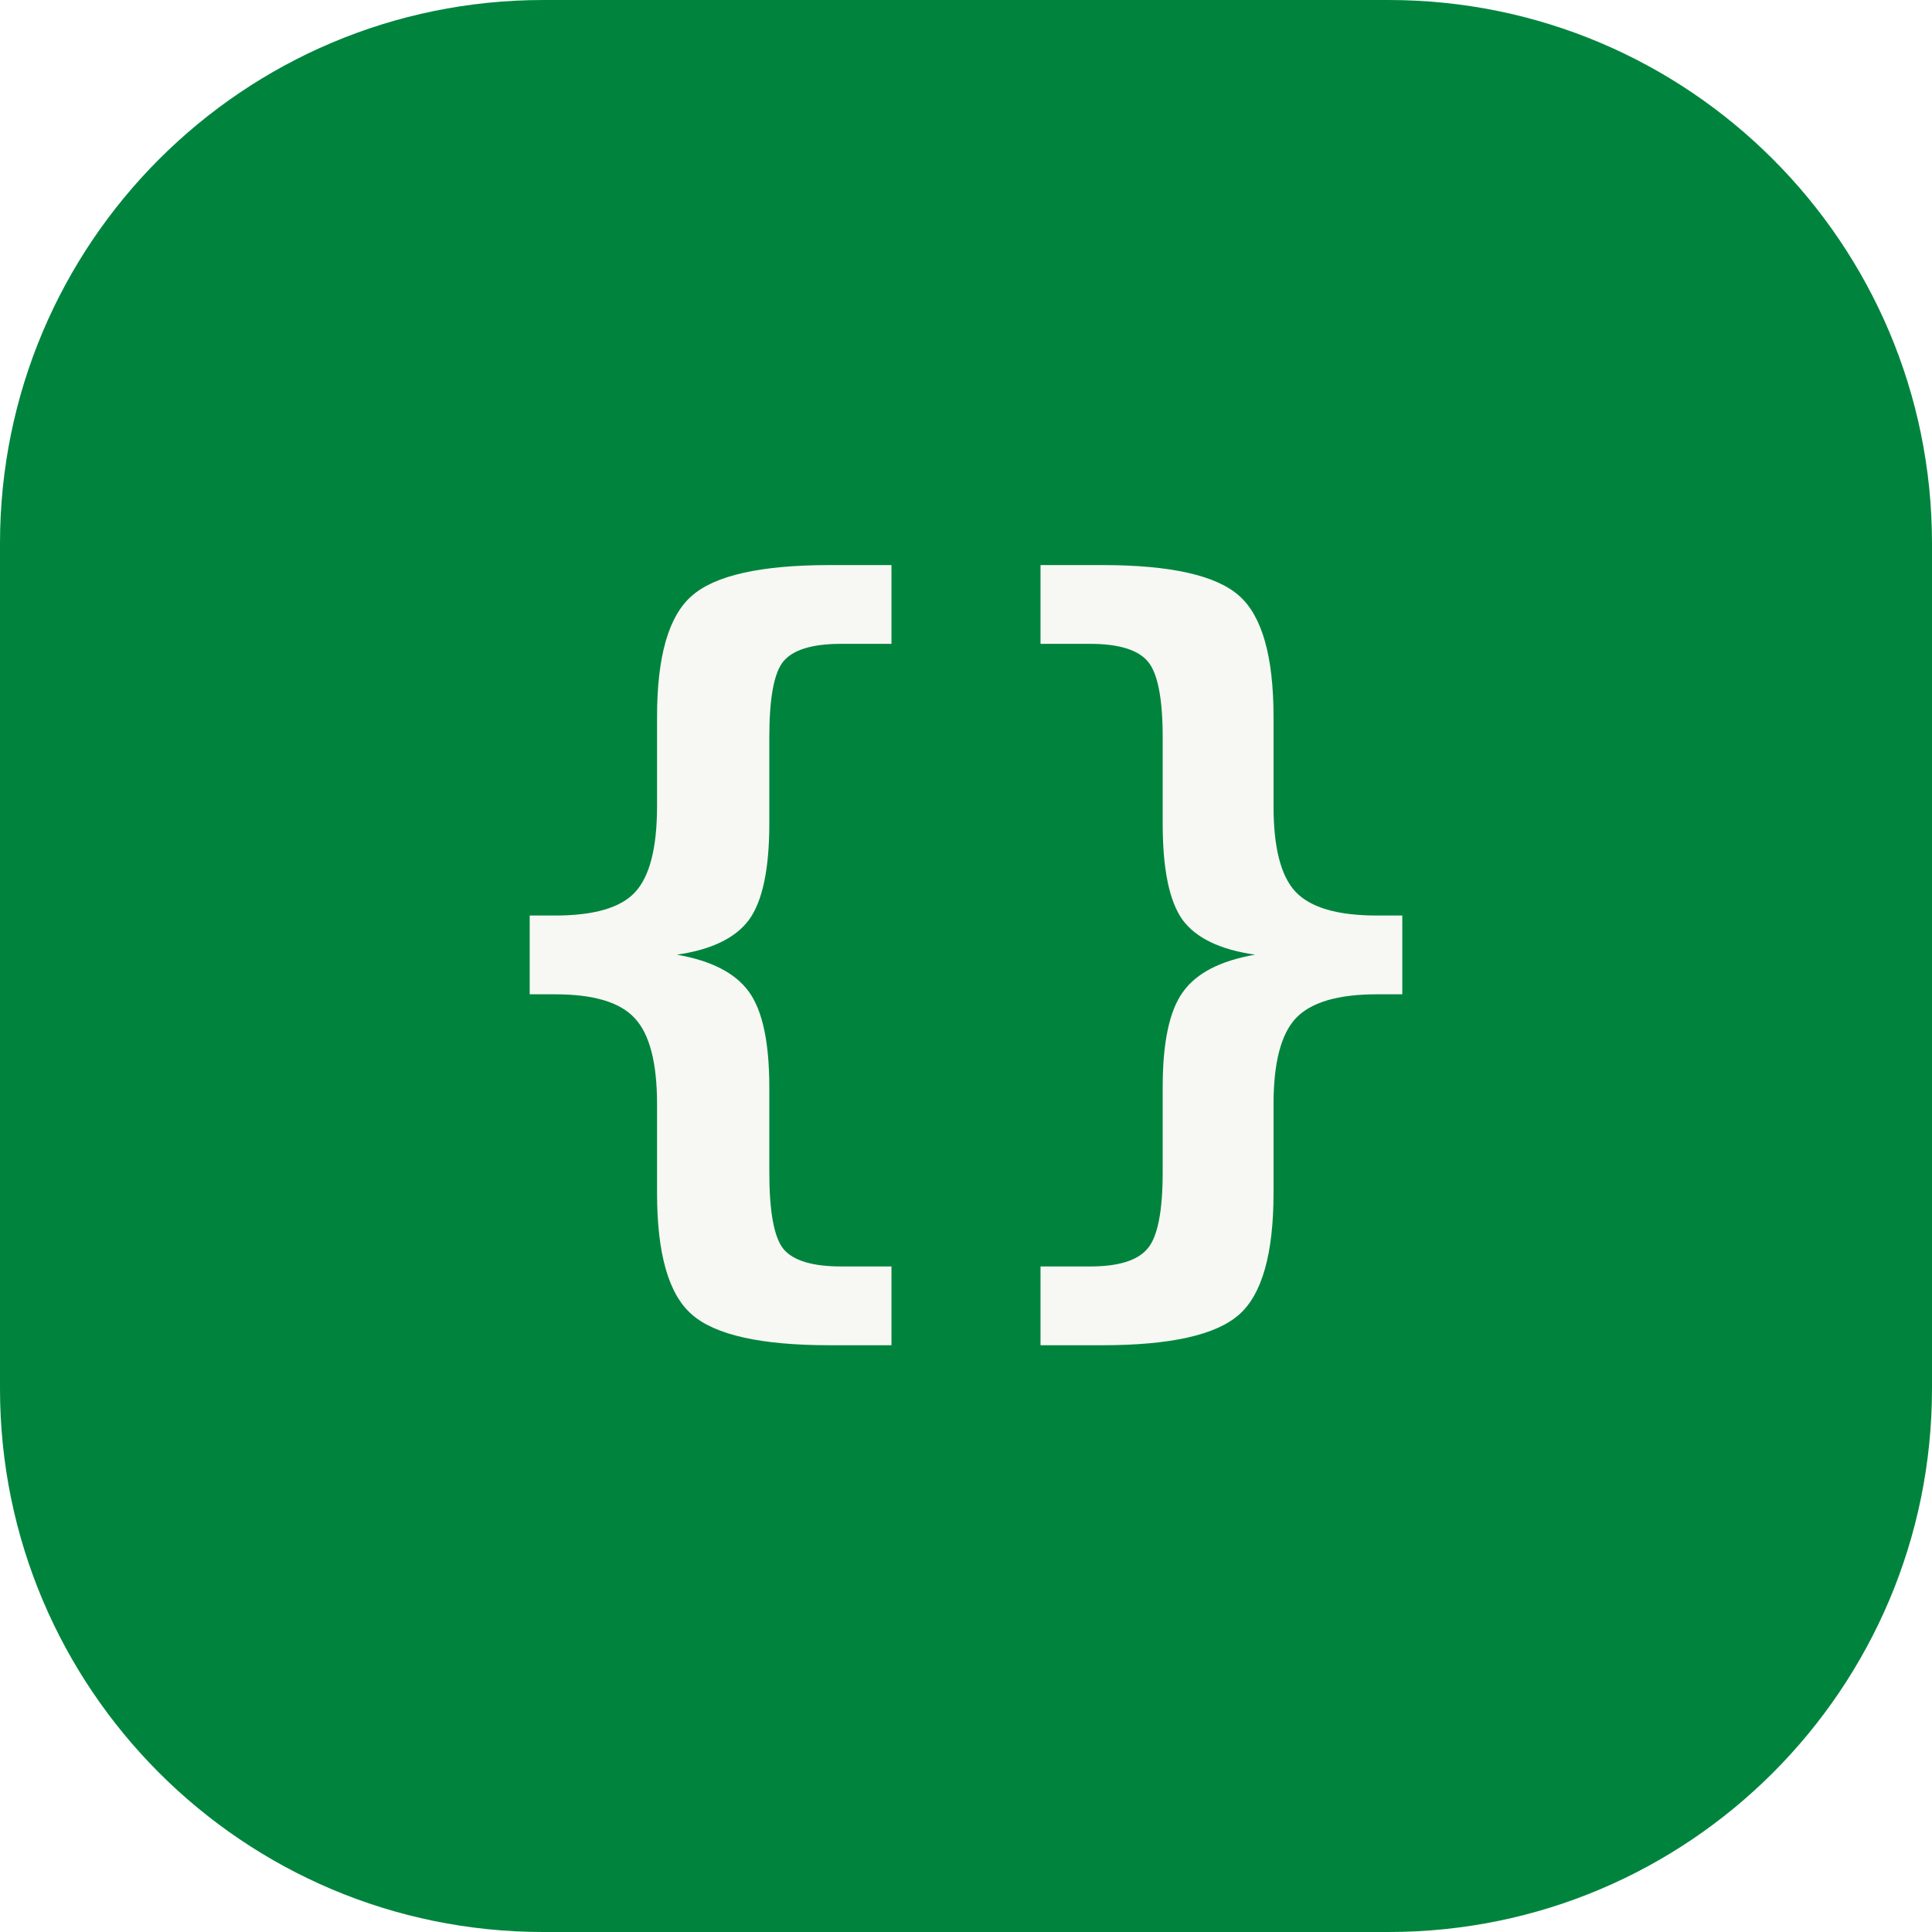
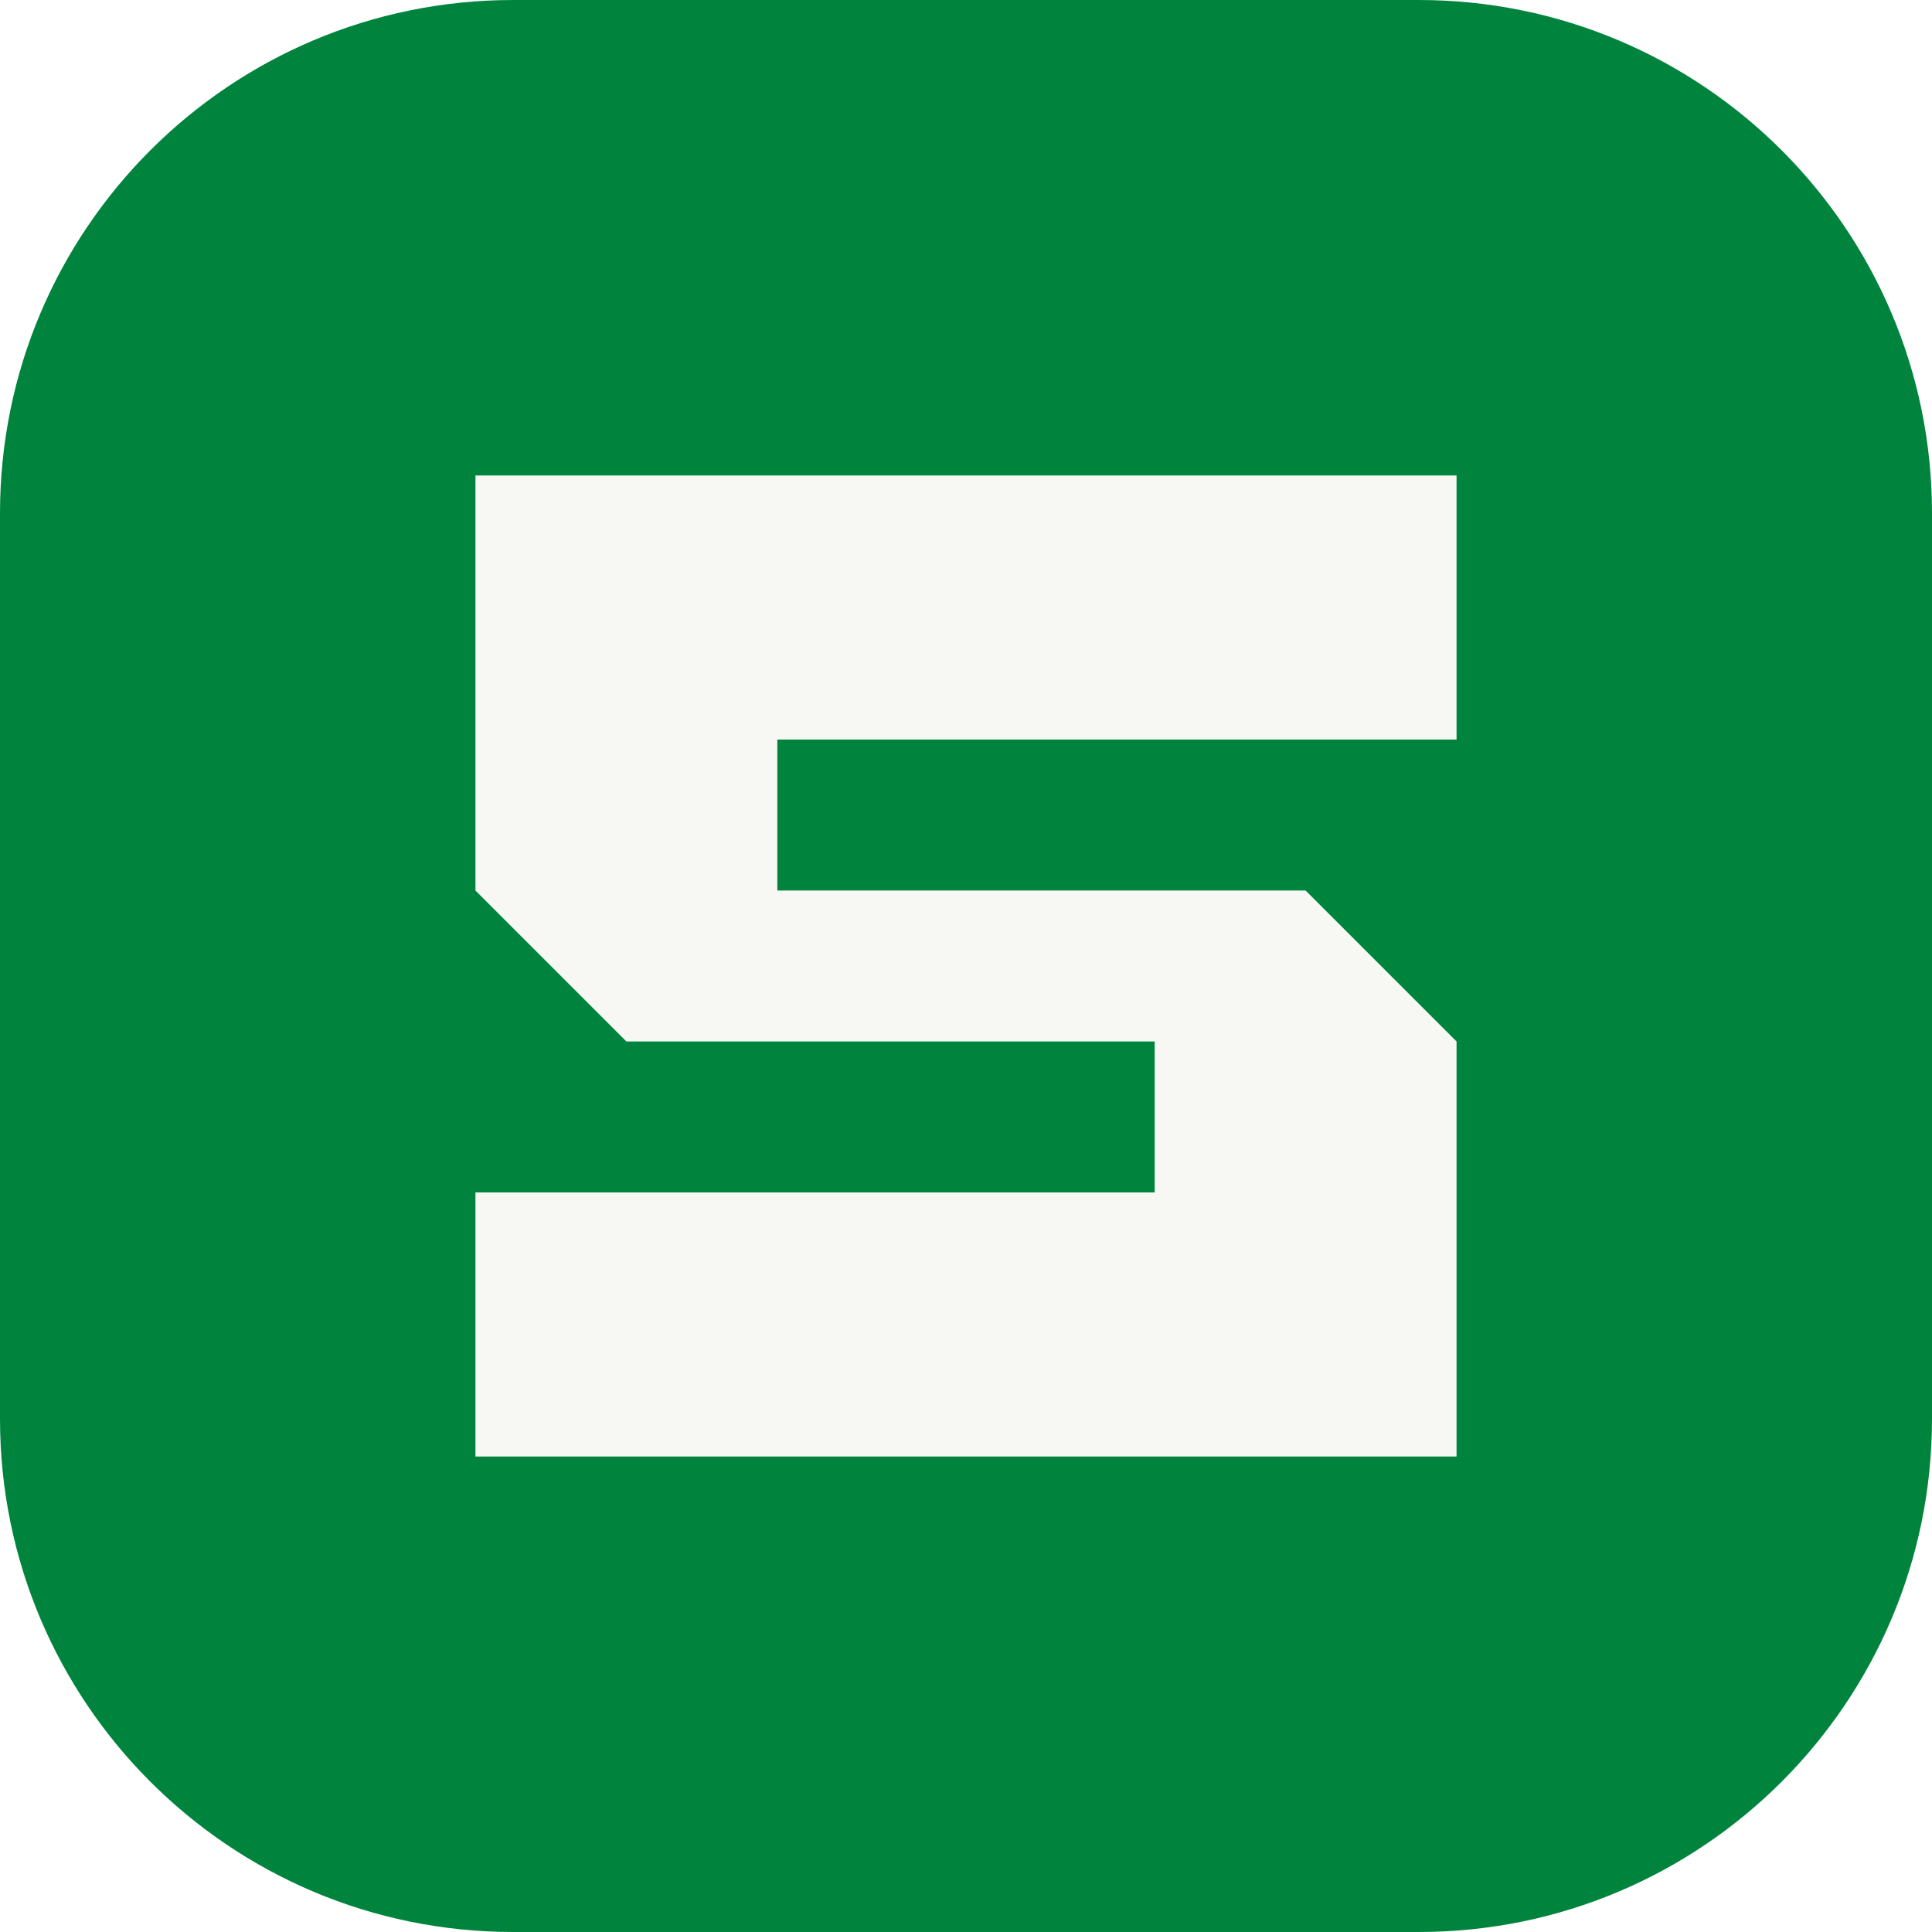
<svg xmlns="http://www.w3.org/2000/svg" viewBox="0 0 64 64">
-   <rect width="64" height="64" rx="18" fill="#00843d" />
-   <text x="32" y="40" fill="#f7f8f4" font-family="ui-monospace, monospace" font-size="28" font-weight="700" text-anchor="middle">{}</text>
+   <rect width="64" height="64" rx="17" fill="#00843d" />
+   <g transform="translate(12 12) scale(1.25)" fill="#f7f8f4">
+     <path d="M3 3h26v7H11v4h14l4 4v11H3v-7h18v-4H7l-4-4V3Z" />
+   </g>
</svg>
